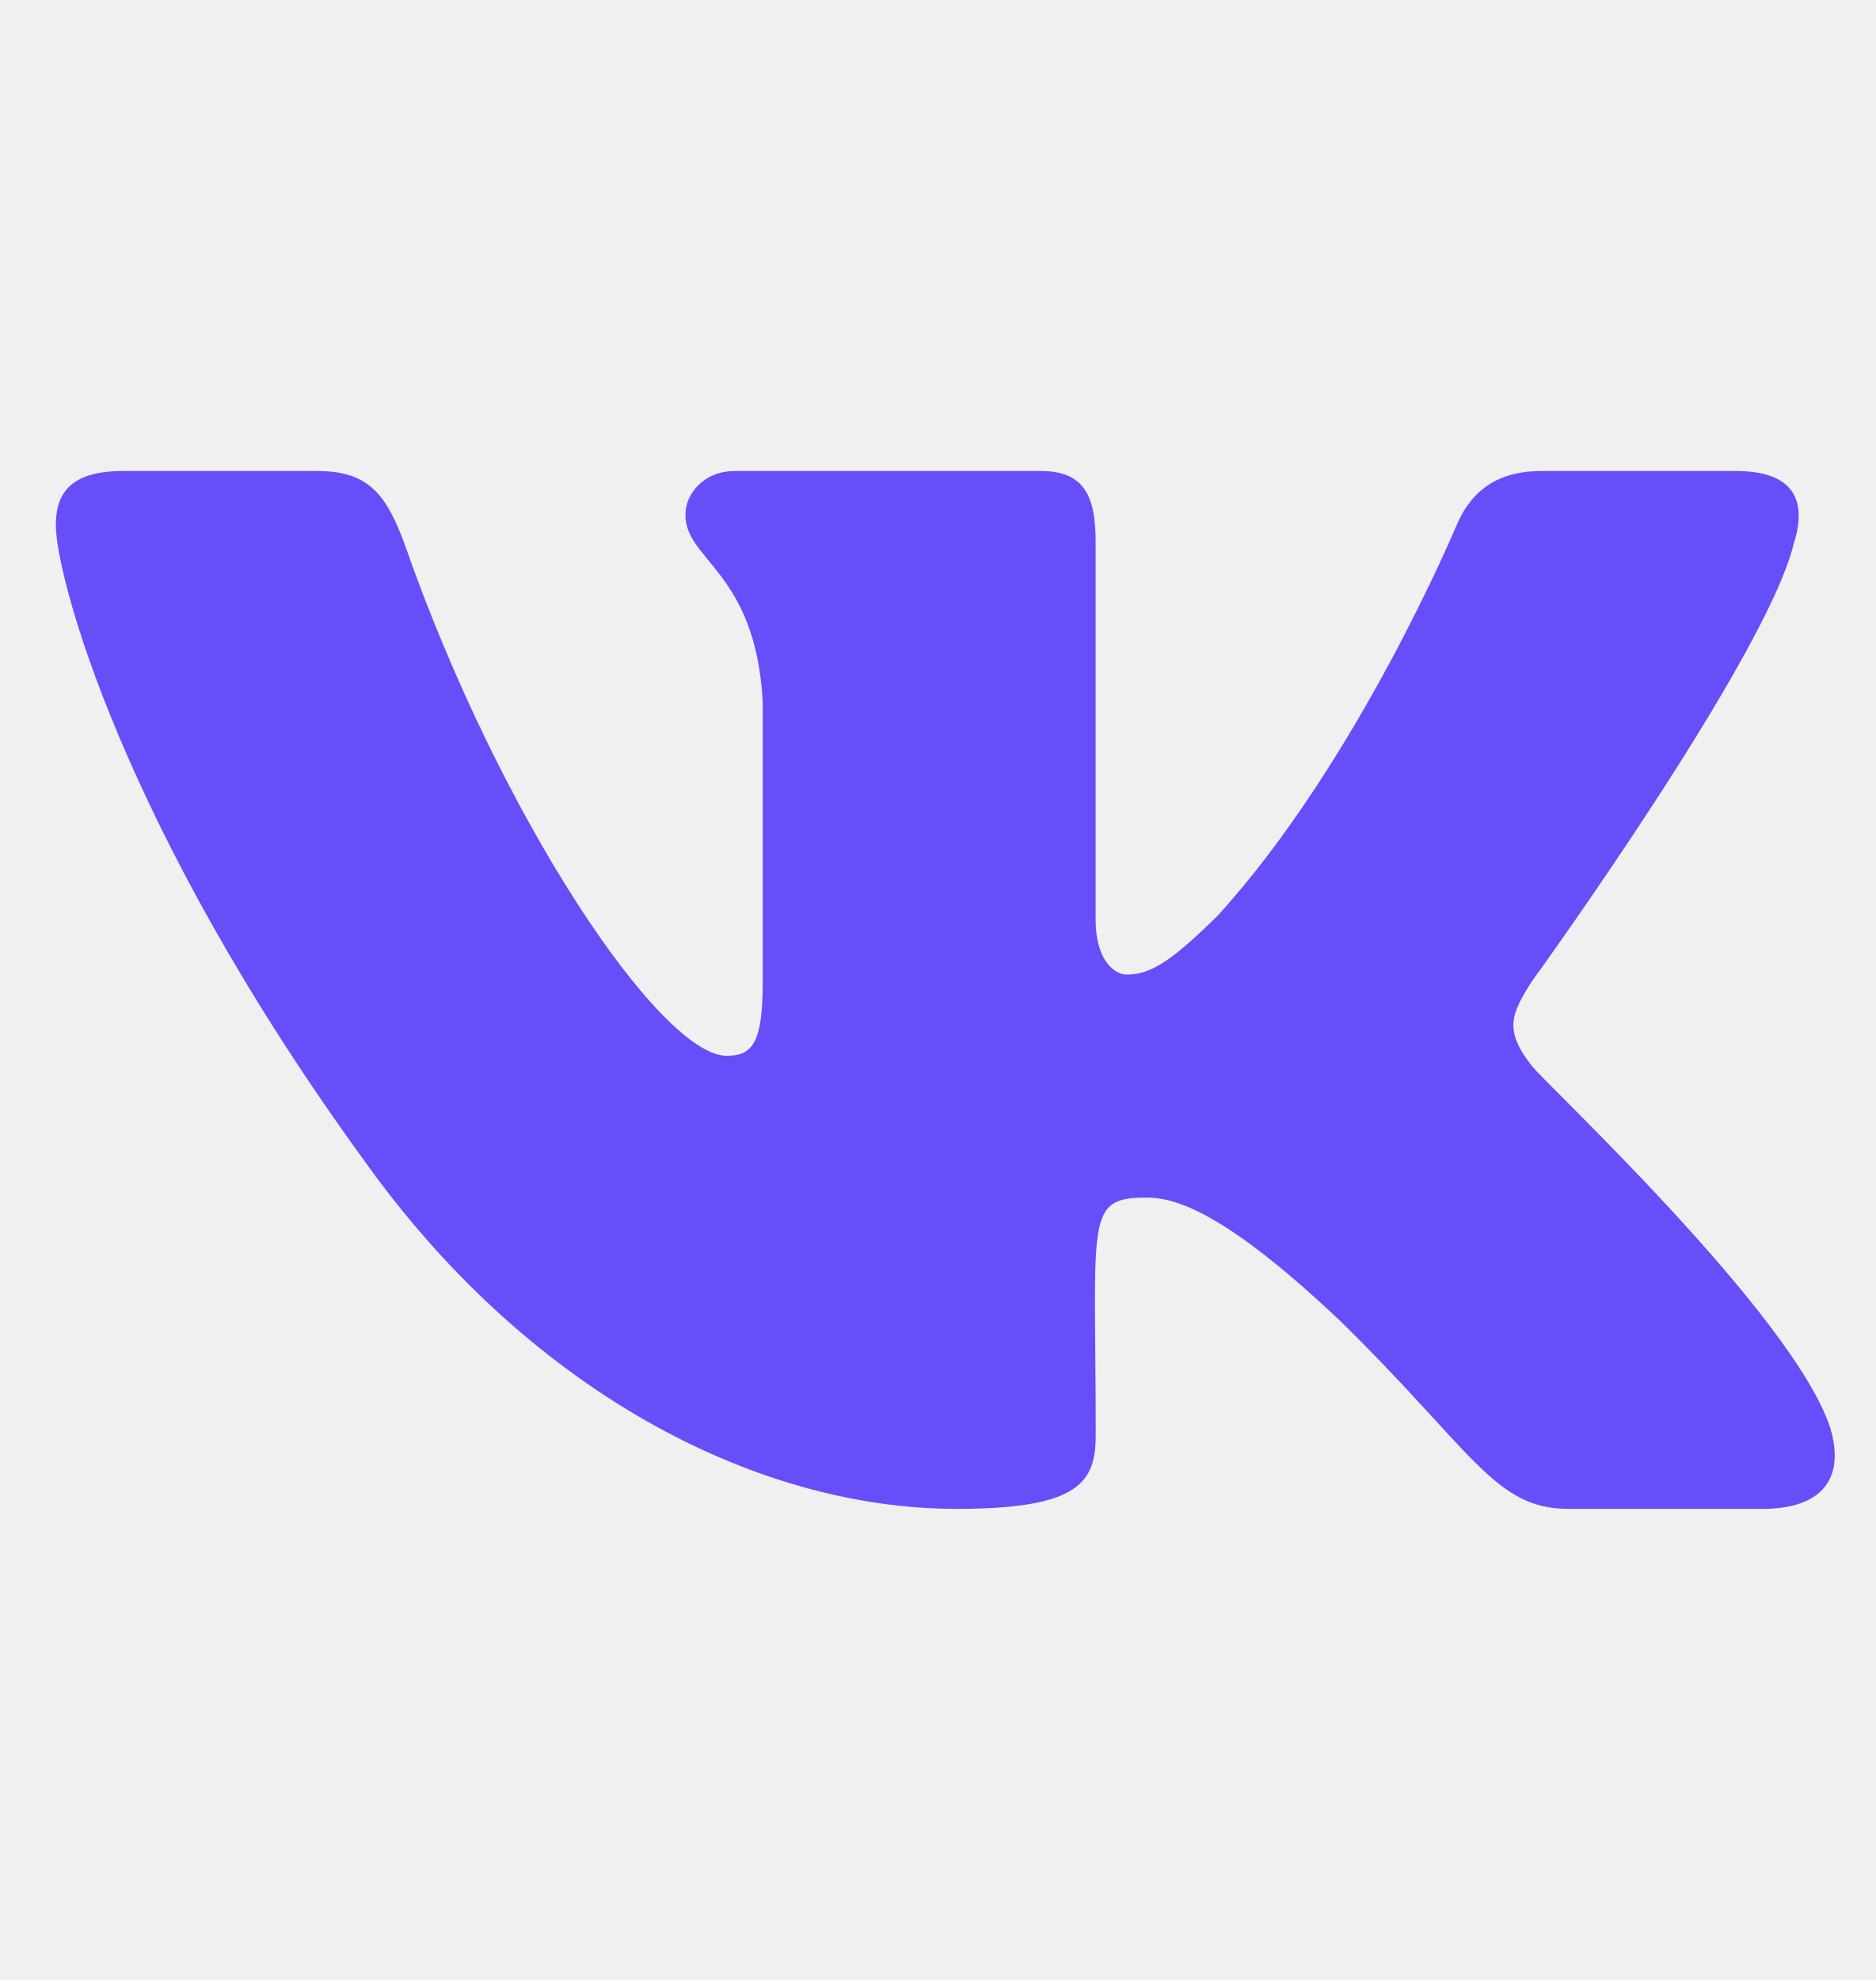
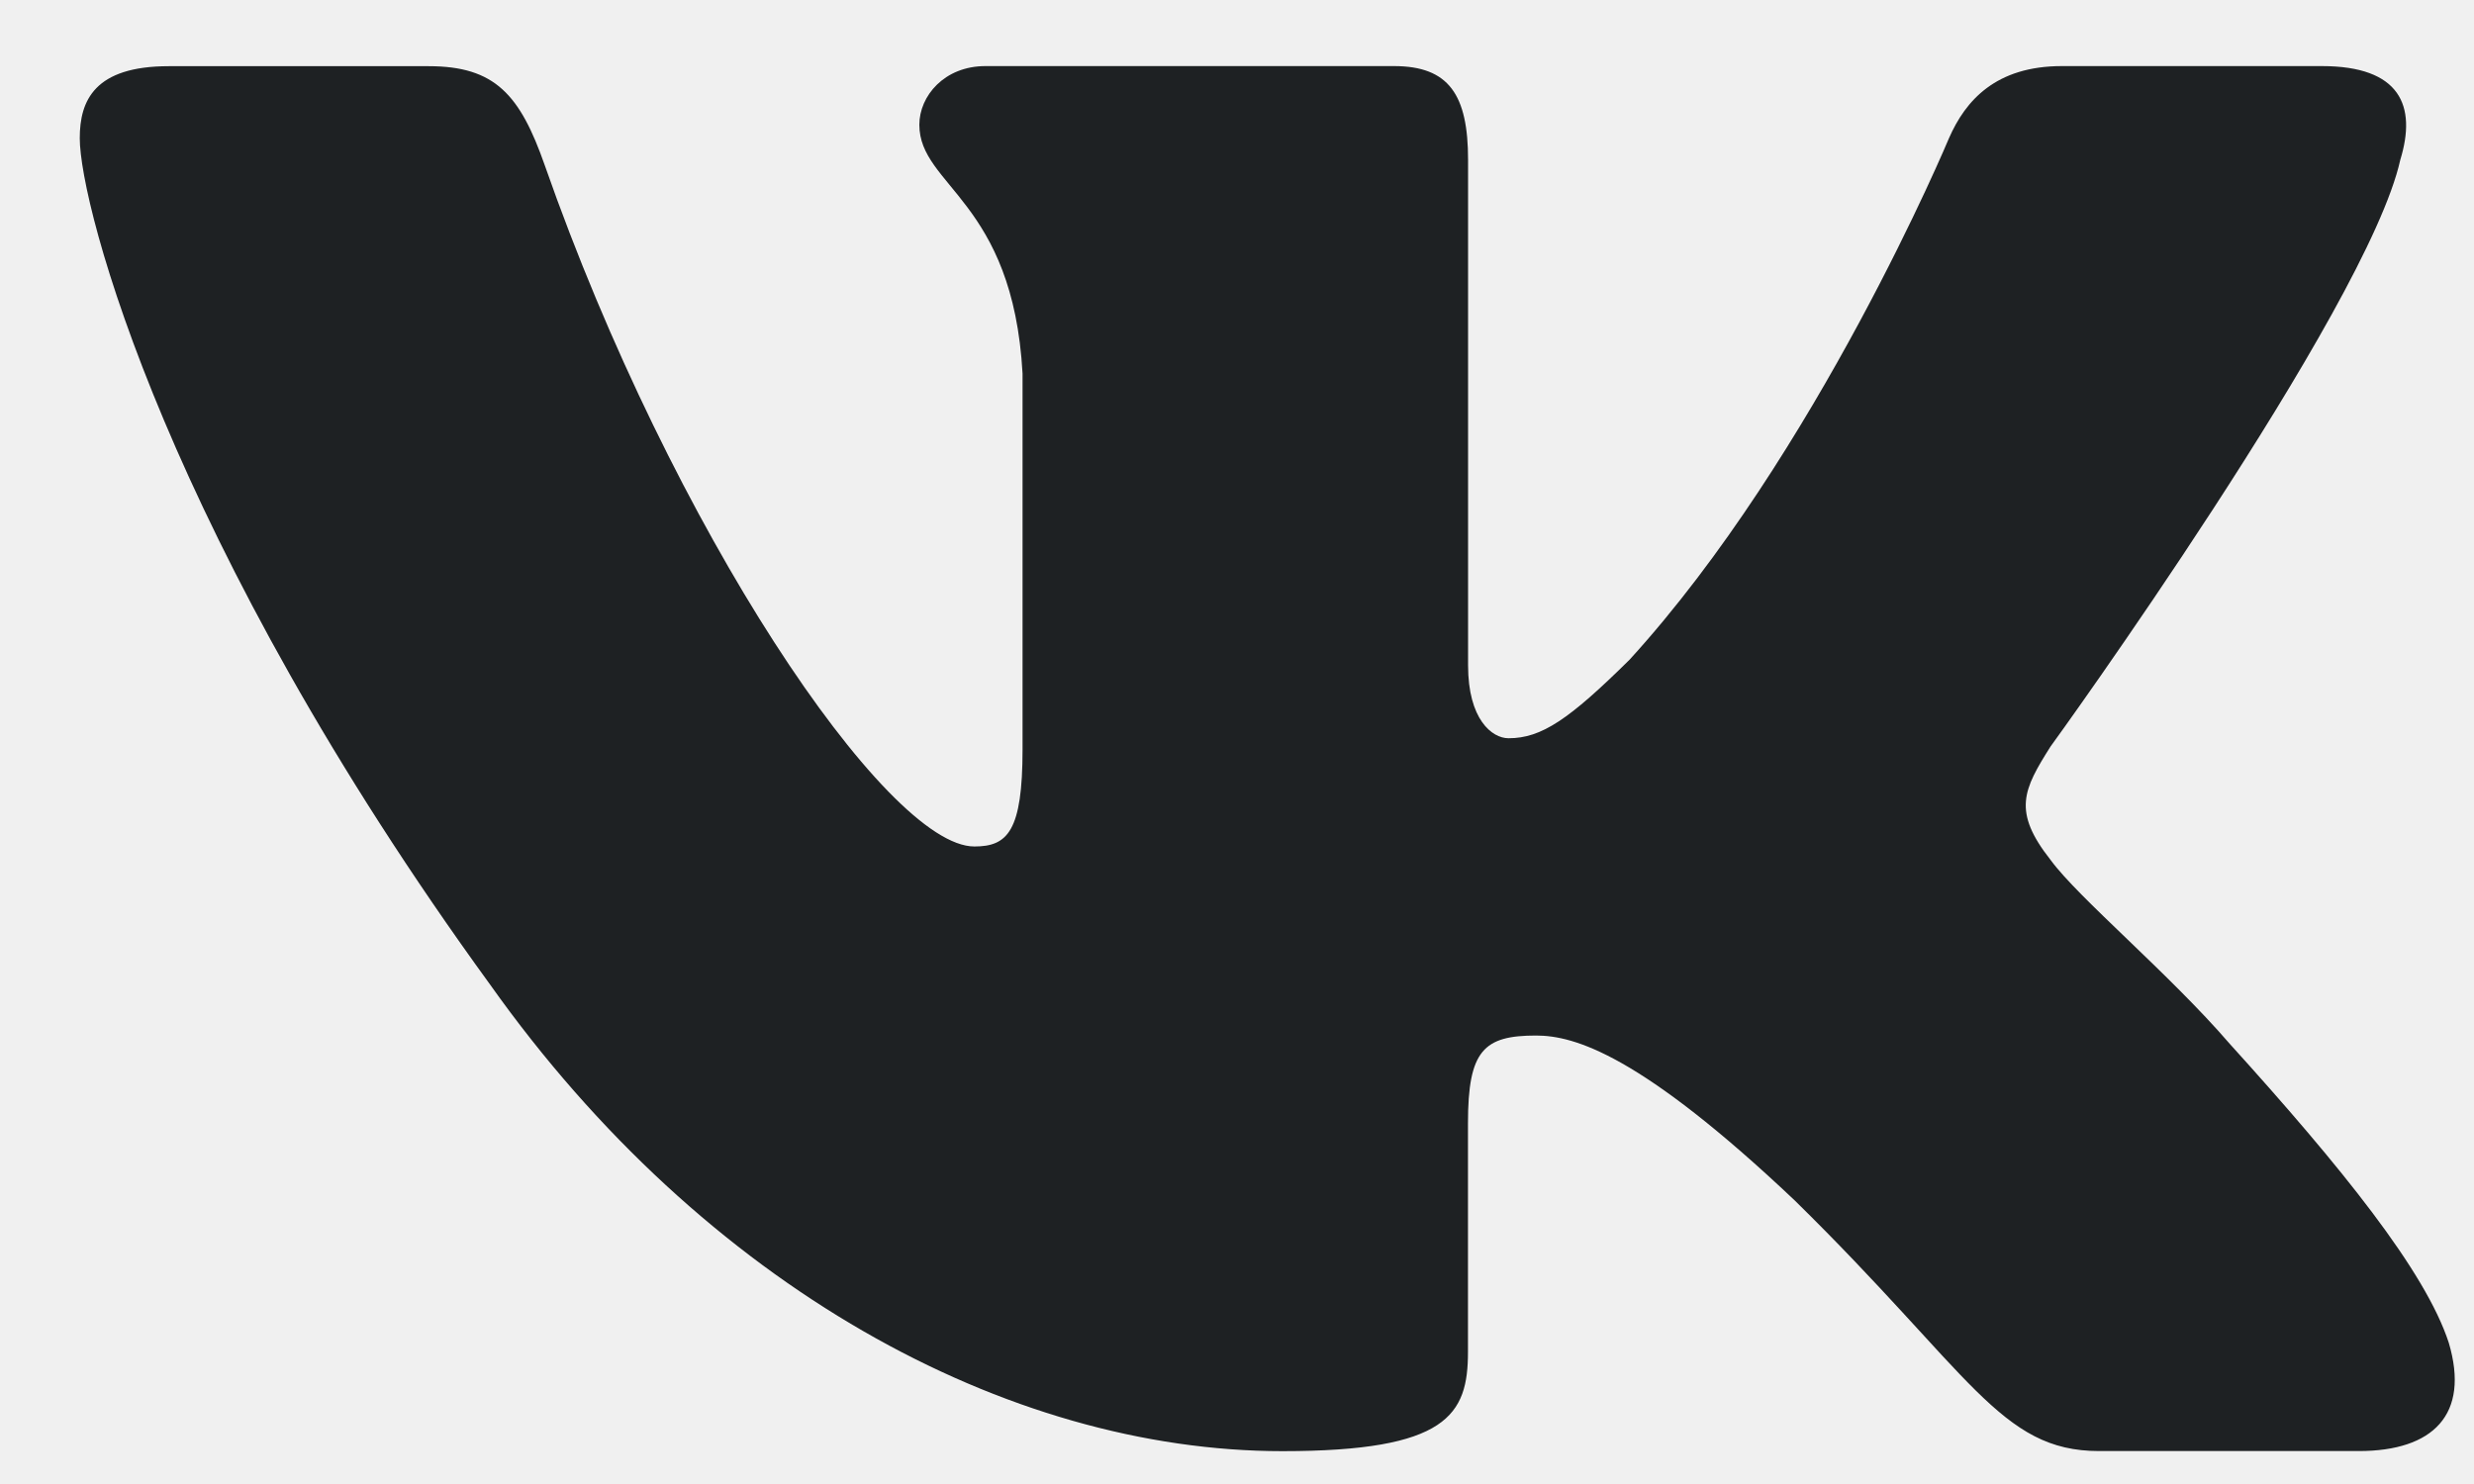
- <svg xmlns="http://www.w3.org/2000/svg" width="18" height="19" viewBox="0 0 18 19" fill="none">
-   <g clip-path="url(#clip0_2831_892)">
-     <path d="M14.703 10.23C14.427 9.882 14.506 9.727 14.703 9.415C14.707 9.412 16.985 6.263 17.22 5.195L17.222 5.195C17.338 4.806 17.222 4.52 16.658 4.52H14.791C14.316 4.52 14.097 4.765 13.979 5.04C13.979 5.04 13.029 7.315 11.684 8.789C11.25 9.215 11.05 9.352 10.813 9.352C10.696 9.352 10.515 9.215 10.515 8.826V5.195C10.515 4.728 10.382 4.52 9.988 4.52H7.053C6.755 4.52 6.578 4.737 6.578 4.94C6.578 5.382 7.25 5.484 7.32 6.729V9.43C7.32 10.022 7.213 10.131 6.974 10.131C6.34 10.131 4.8 7.847 3.887 5.232C3.703 4.725 3.523 4.52 3.044 4.52H1.177C0.644 4.52 0.536 4.766 0.536 5.04C0.536 5.525 1.171 7.938 3.487 11.125C5.031 13.3 7.205 14.479 9.182 14.479C10.371 14.479 10.516 14.217 10.516 13.767C10.516 11.688 10.409 11.492 11.004 11.492C11.28 11.492 11.755 11.628 12.865 12.678C14.134 13.922 14.342 14.479 15.052 14.479H16.919C17.451 14.479 17.72 14.217 17.565 13.701C17.21 12.614 14.812 10.38 14.703 10.23Z" fill="#664EF9" />
-   </g>
-   <defs>
-     <clipPath id="clip0_2831_892">
-       <rect width="17.073" height="17.073" fill="white" transform="translate(0.536377 0.962891)" />
-     </clipPath>
-   </defs>
+ <svg xmlns="http://www.w3.org/2000/svg" width="25" height="15" viewBox="0 0 25 15" fill="none">
+   <path d="M24.255 1.616C24.423 1.069 24.255 0.668 23.462 0.668H20.836C20.168 0.668 19.862 1.015 19.695 1.396C19.695 1.396 18.359 4.594 16.467 6.668C15.856 7.272 15.577 7.462 15.244 7.462C15.077 7.462 14.835 7.272 14.835 6.725V1.616C14.835 0.96 14.643 0.668 14.086 0.668H9.958C9.542 0.668 9.29 0.971 9.29 1.261C9.29 1.882 10.236 2.025 10.333 3.776V7.573C10.333 8.404 10.181 8.556 9.846 8.556C8.956 8.556 6.791 5.346 5.505 1.671C5.255 0.957 5.002 0.669 4.332 0.669H1.706C0.955 0.669 0.806 1.016 0.806 1.397C0.806 2.082 1.696 5.47 4.951 9.95C7.121 13.009 10.177 14.668 12.96 14.668C14.628 14.668 14.834 14.3 14.834 13.665V11.352C14.834 10.616 14.994 10.467 15.522 10.467C15.91 10.467 16.578 10.66 18.136 12.134C19.916 13.882 20.211 14.667 21.211 14.667H23.836C24.586 14.667 24.961 14.299 24.745 13.572C24.509 12.848 23.659 11.796 22.531 10.55C21.918 9.839 21.001 9.075 20.722 8.693C20.333 8.2 20.445 7.982 20.722 7.544C20.723 7.546 23.922 3.12 24.255 1.616Z" fill="#1E2123" />
</svg>
